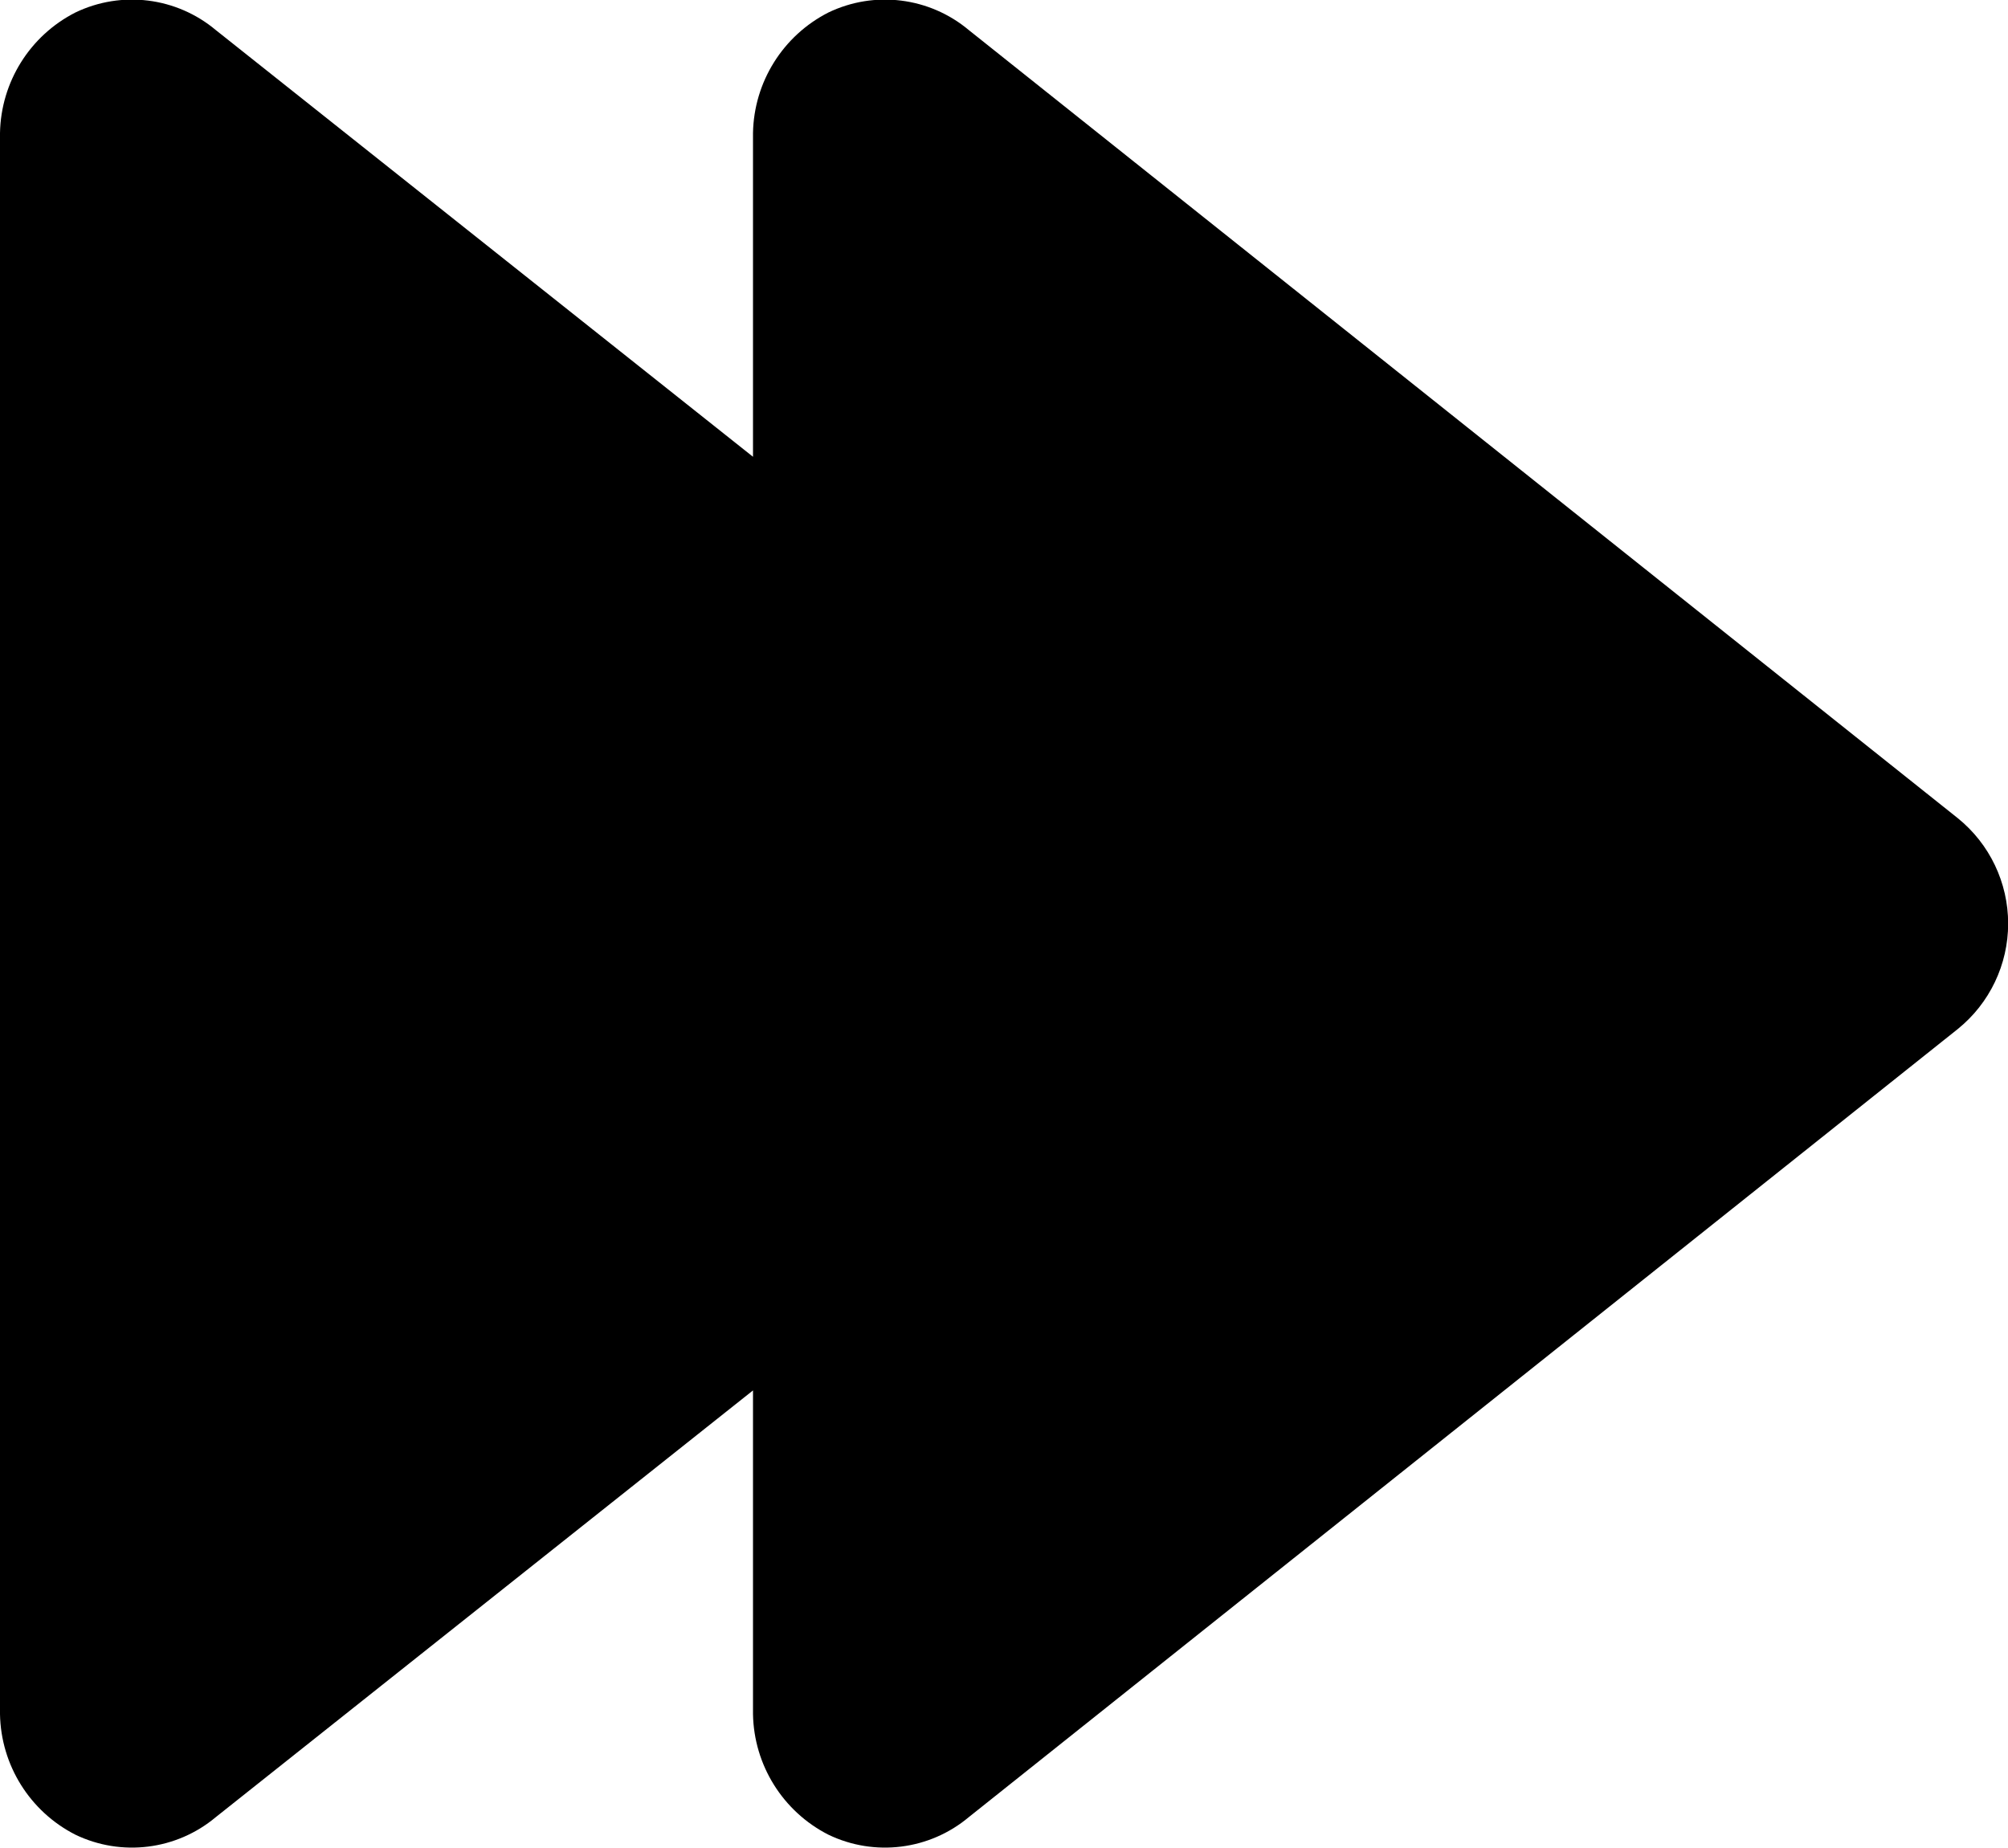
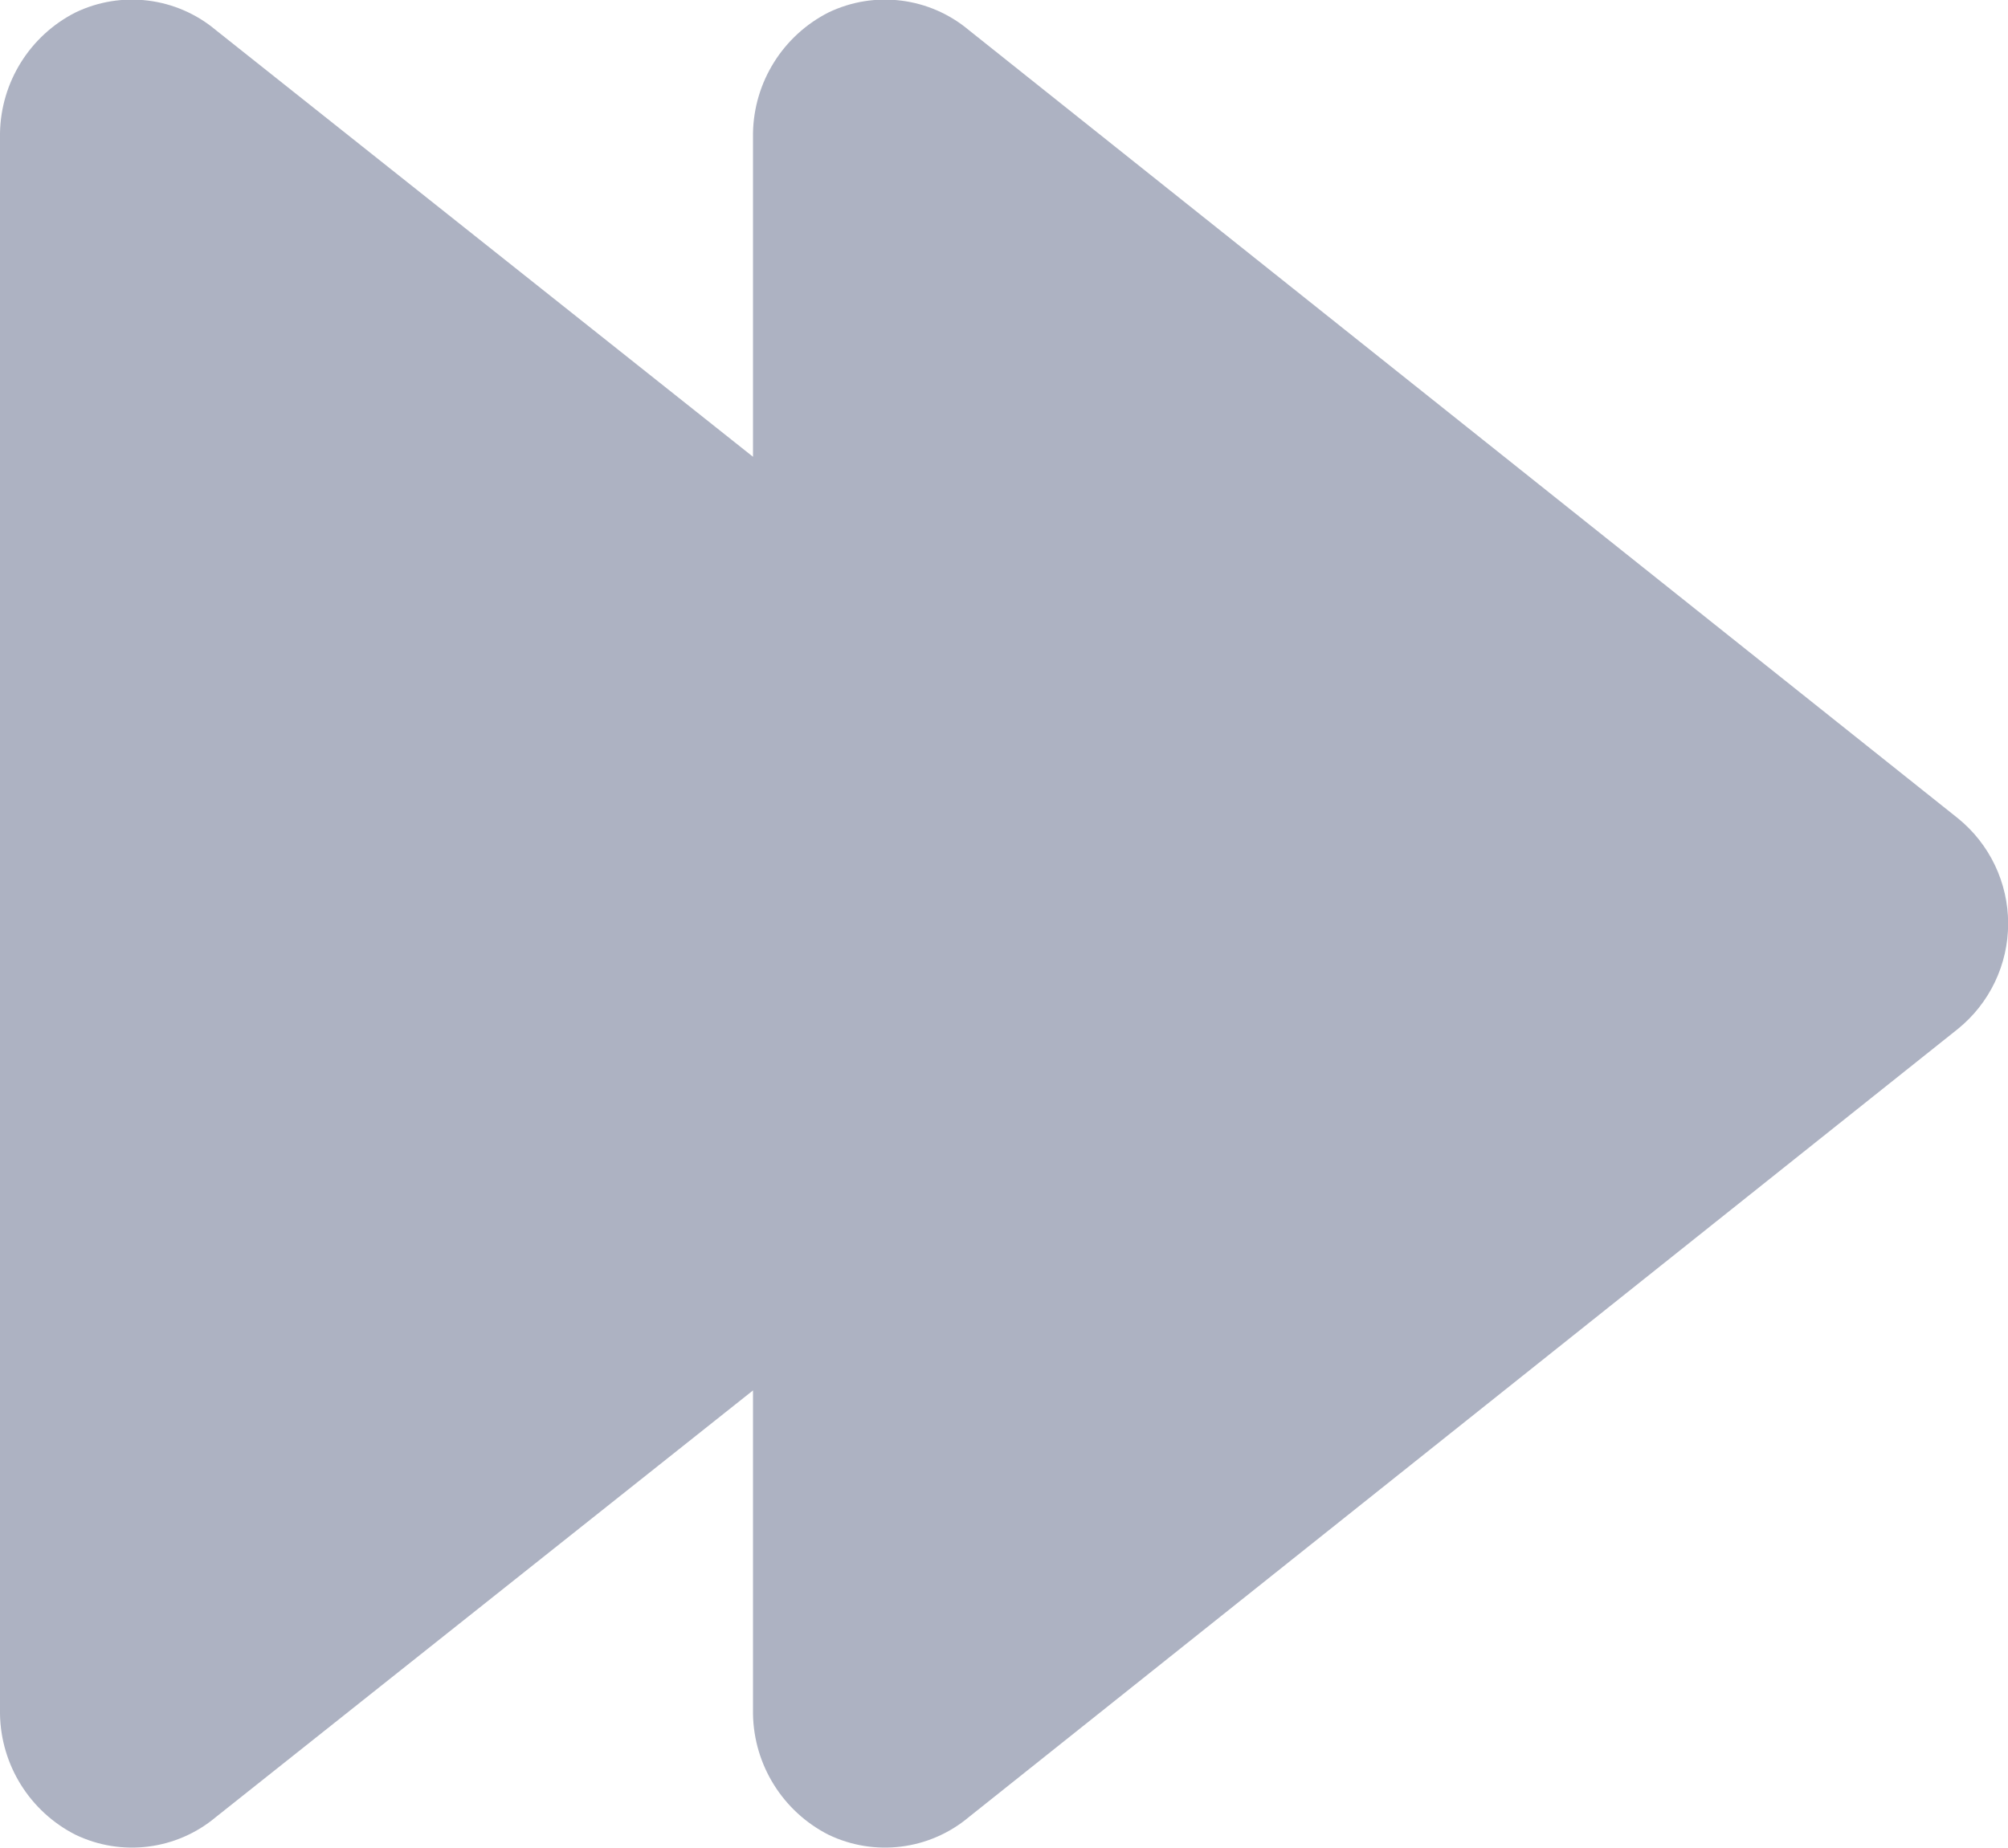
<svg xmlns="http://www.w3.org/2000/svg" viewBox="0 0 8 7.36">
  <defs>
-     <style>.cls-1{fill:none;}.cls-2{clip-path:url(#clip-path);}.cls-3{fill-rule:evenodd;}</style>
+     <style>
+       .cls-1 {
+         fill: none;
+       }
+ 
+       .cls-2 {
+         clip-path: url(#clip-path);
+       }
+ 
+       .cls-3 {
+         fill-rule: evenodd;
+         fill: #ADB2C2;
+       }
+     </style>
    <clipPath id="clip-path" transform="translate(-3.2 -3.32)">
      <rect class="cls-1" width="14" height="14" transform="translate(14 14) rotate(-180)" />
    </clipPath>
  </defs>
  <g id="图层_2" data-name="图层 2">
    <g id="图层_1-2" data-name="图层 1">
      <g class="cls-2">
        <path class="cls-3" d="M3.5,3.37a.52.52,0,0,1,.56.07L6.2,5.14V3.85a.55.55,0,0,1,.3-.48.52.52,0,0,1,.56.07L11,6.58a.54.54,0,0,1,0,.84L7.06,10.56a.52.52,0,0,1-.56.07.55.55,0,0,1-.3-.48V8.86l-2.14,1.7a.52.52,0,0,1-.56.07.55.55,0,0,1-.3-.48V3.85A.55.55,0,0,1,3.5,3.37Z" transform="translate(-3.2 -3.32)" />
      </g>
    </g>
  </g>
</svg>
